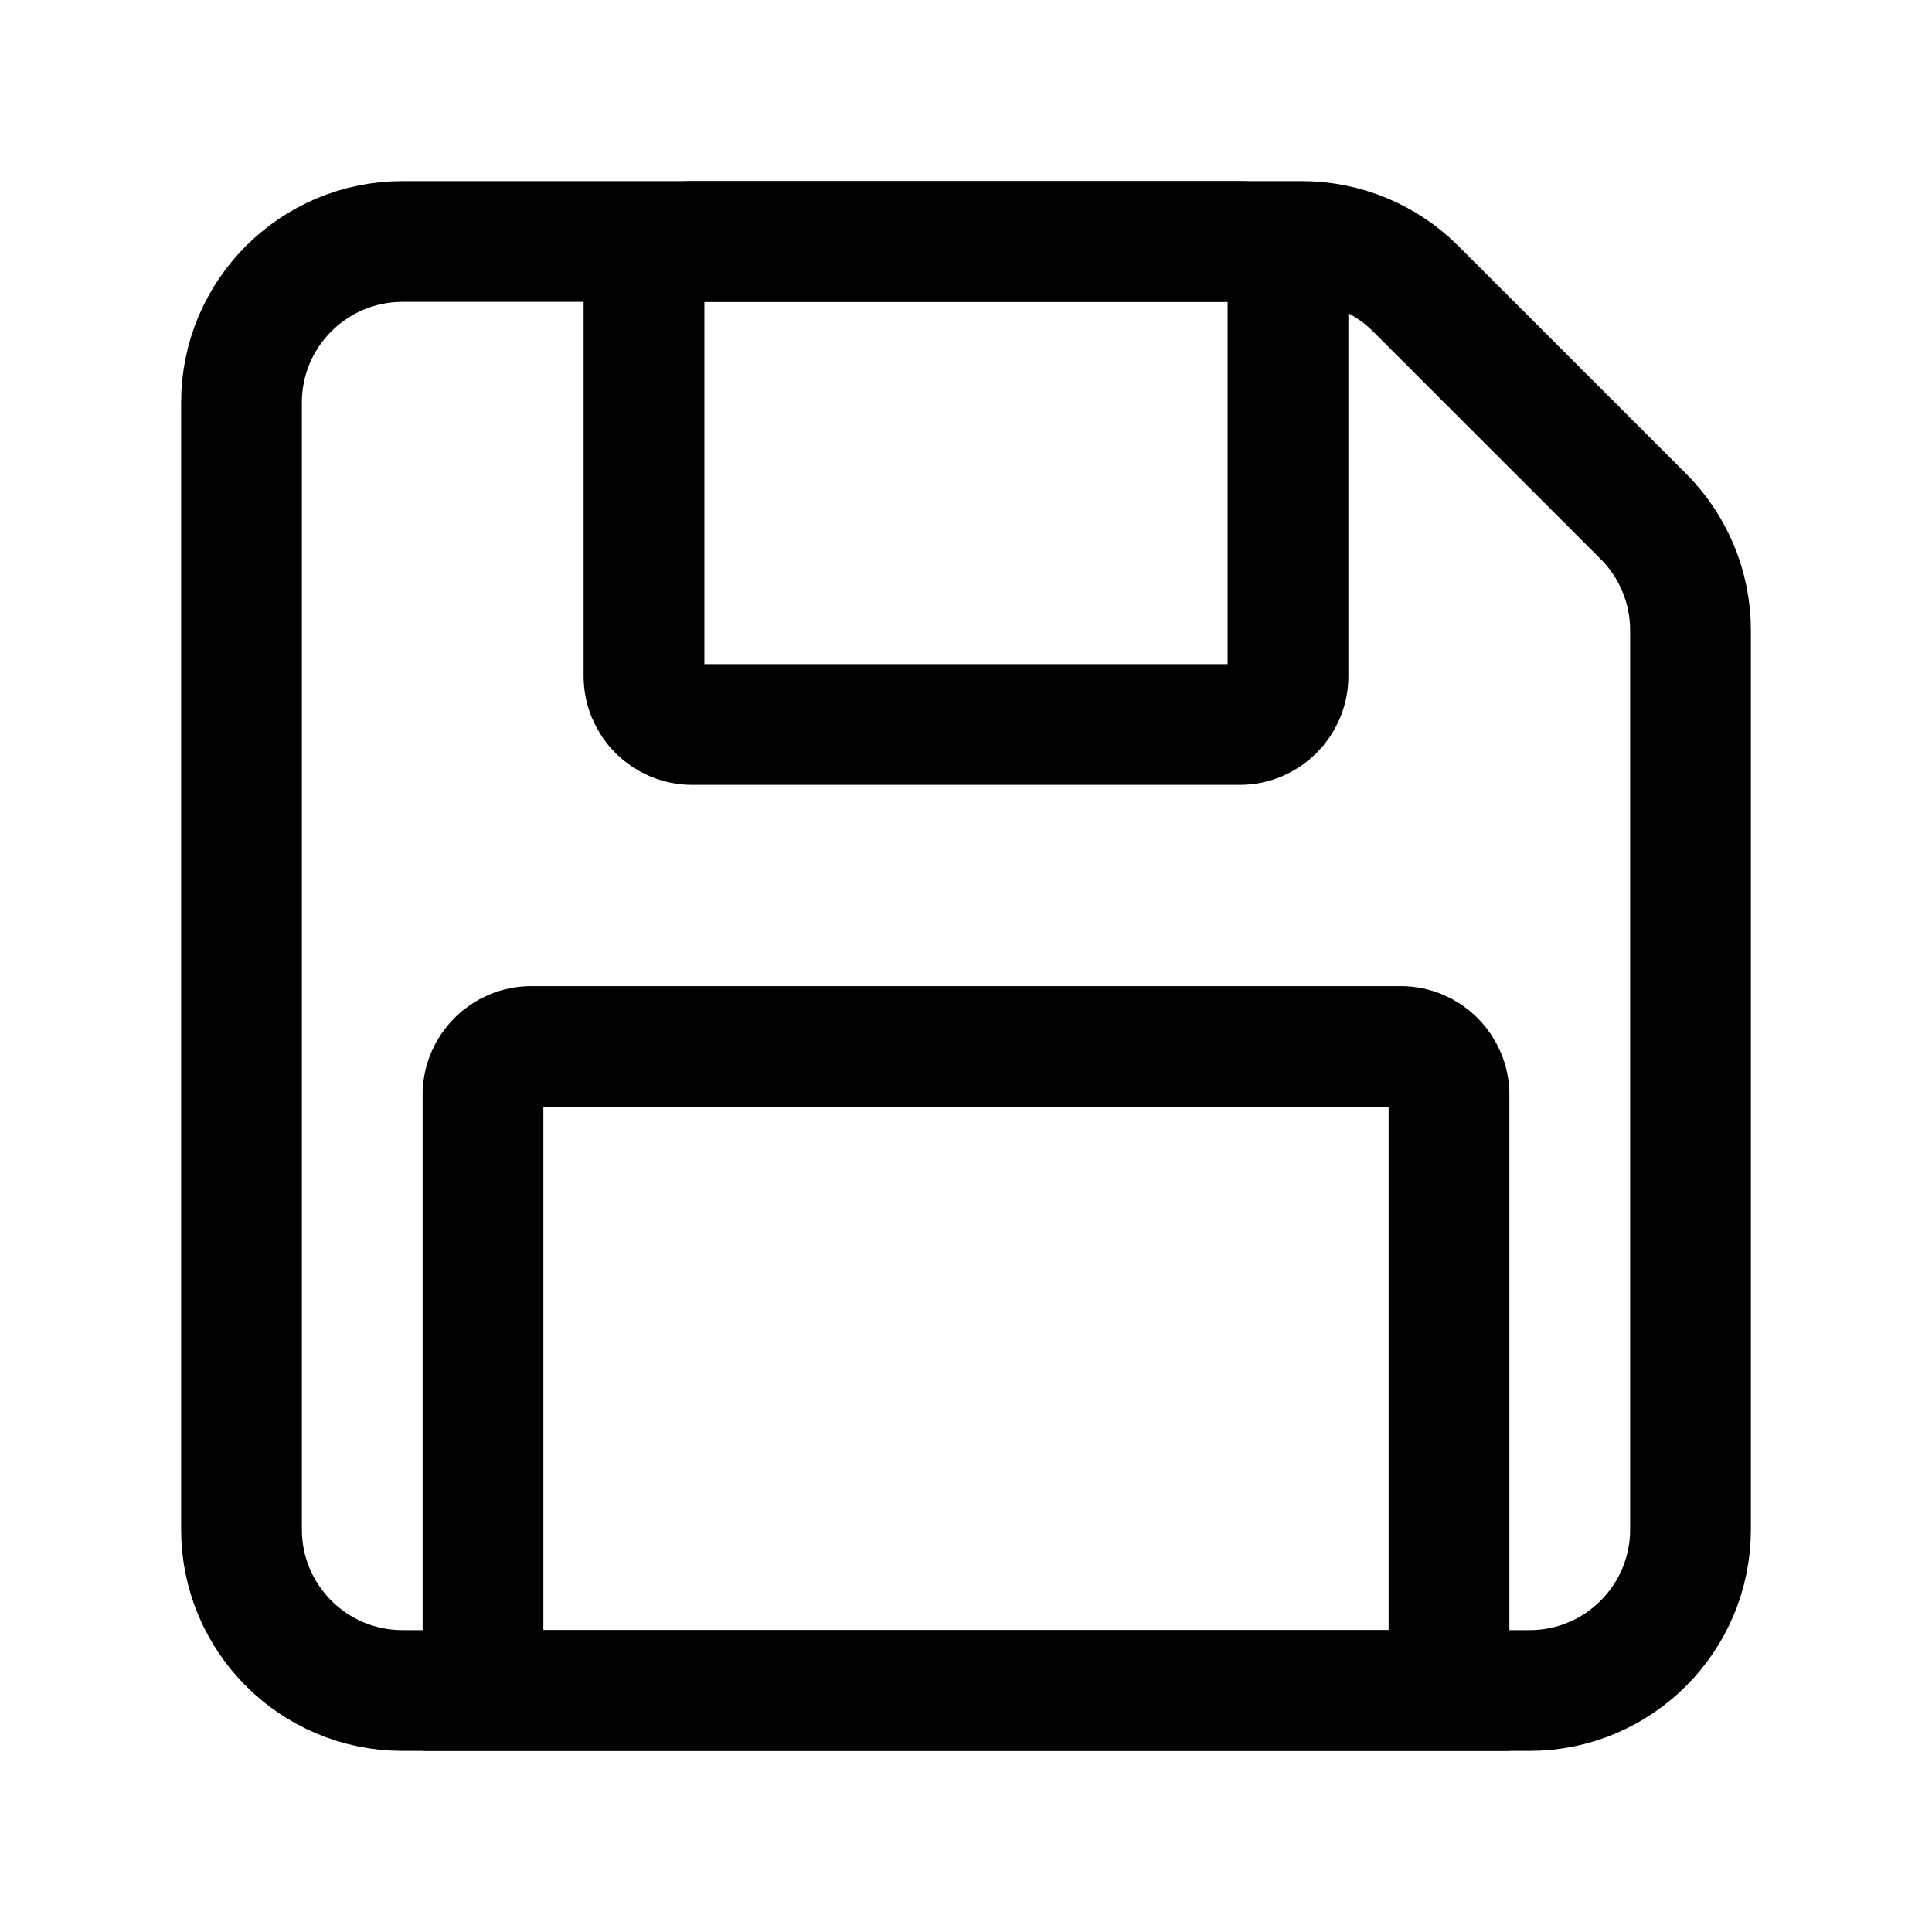
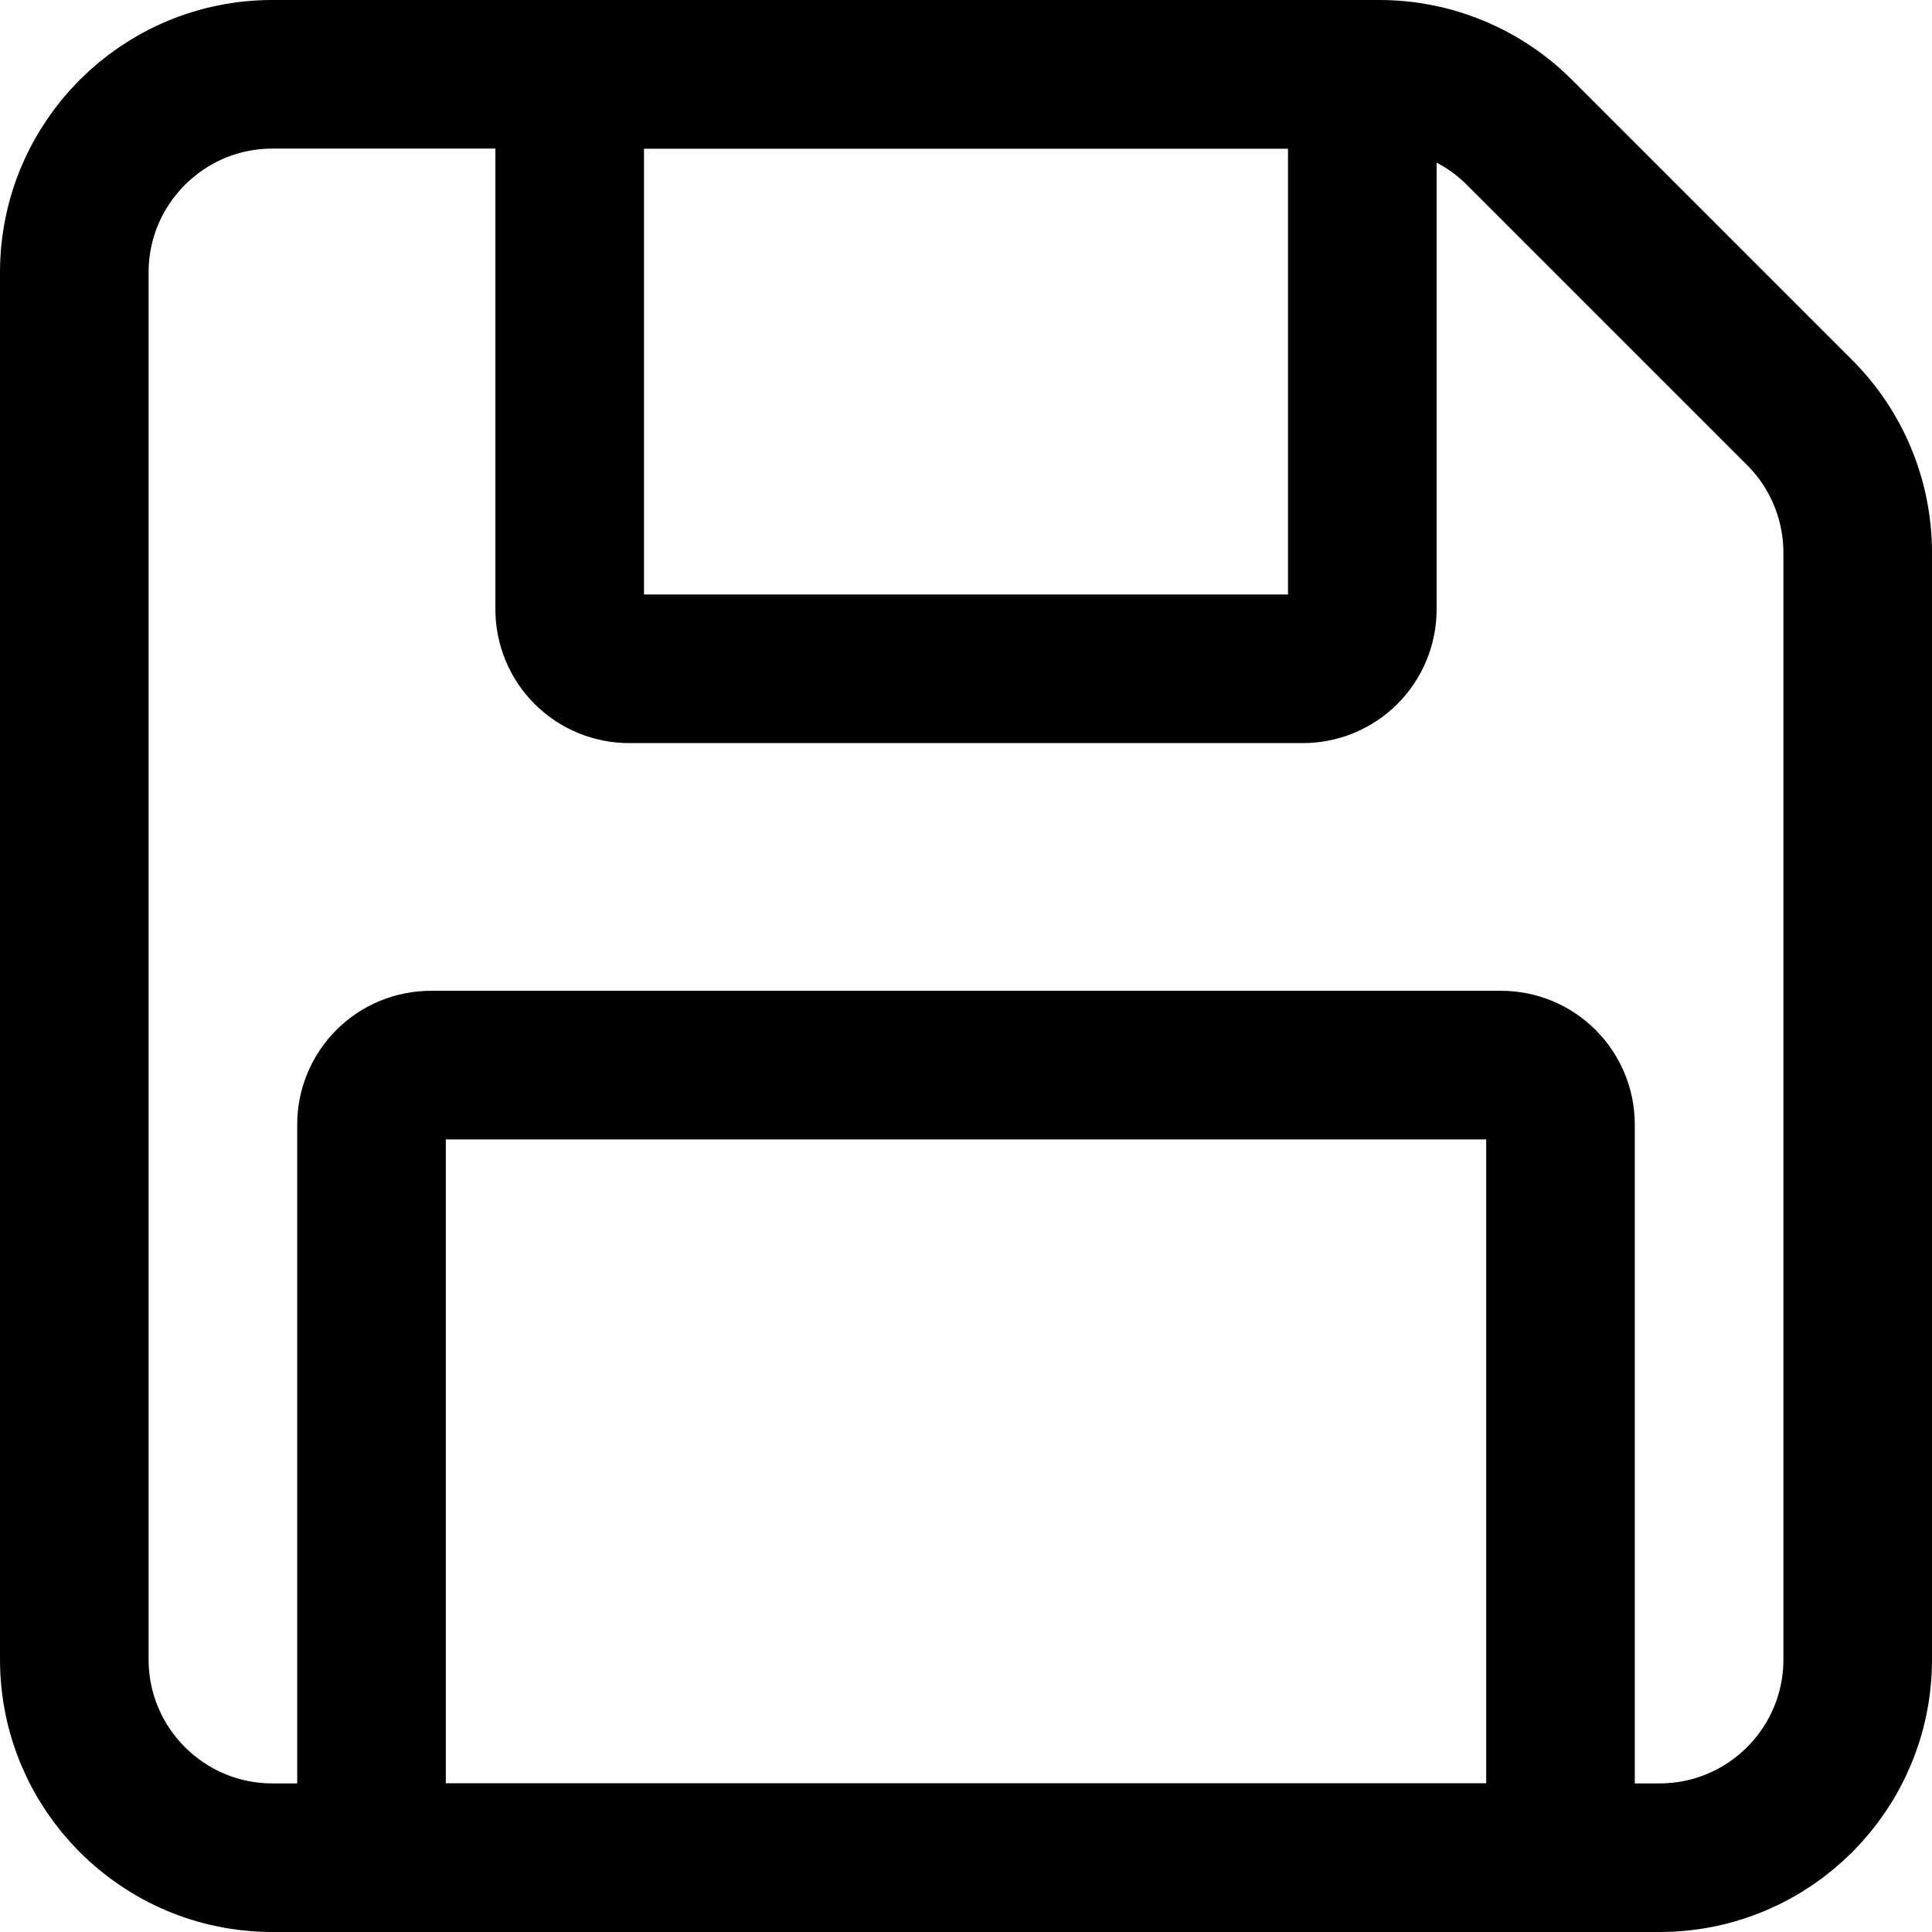
- <svg xmlns="http://www.w3.org/2000/svg" width="34px" height="34px" stroke-width="1.5" viewBox="0 0 24 24" fill="none" color="#000000">
-   <path d="M3 19V5a2 2 0 012-2h11.172a2 2 0 011.414.586l2.828 2.828A2 2 0 0121 7.828V19a2 2 0 01-2 2H5a2 2 0 01-2-2z" stroke="#000000" stroke-width="1.5" />
-   <path d="M8.6 9h6.8a.6.6 0 00.6-.6V3.6a.6.6 0 00-.6-.6H8.6a.6.6 0 00-.6.6v4.8a.6.6 0 00.6.6zM6 13.6V21h12v-7.4a.6.6 0 00-.6-.6H6.6a.6.6 0 00-.6.6z" stroke="#000000" stroke-width="1.5" />
+ <svg xmlns="http://www.w3.org/2000/svg" width="34px" height="34px" stroke-width="1.5" viewBox="0 0 24 24" fill="none" color="#000000" version="1.1" id="svg6">
+   <defs id="defs10" />
+   <path d="M 0.923,20.615 V 3.385 A 2.462,2.462 0 0 1 3.385,0.923 H 17.135 a 2.462,2.462 0 0 1 1.74,0.721 l 3.481,3.481 a 2.462,2.462 0 0 1 0.721,1.74 V 20.615 a 2.462,2.462 0 0 1 -2.462,2.462 H 3.385 A 2.462,2.462 0 0 1 0.923,20.615 Z" stroke="#000000" stroke-width="1.846" id="path2" />
+   <path d="M 7.815,8.308 H 16.185 A 0.738,0.738 0 0 0 16.923,7.569 V 1.662 A 0.738,0.738 0 0 0 16.185,0.923 H 7.815 A 0.738,0.738 0 0 0 7.077,1.662 V 7.569 A 0.738,0.738 0 0 0 7.815,8.308 Z M 4.615,13.969 v 9.108 H 19.385 V 13.969 A 0.738,0.738 0 0 0 18.646,13.231 H 5.354 A 0.738,0.738 0 0 0 4.615,13.969 Z" stroke="#000000" stroke-width="1.846" id="path4" />
</svg>
